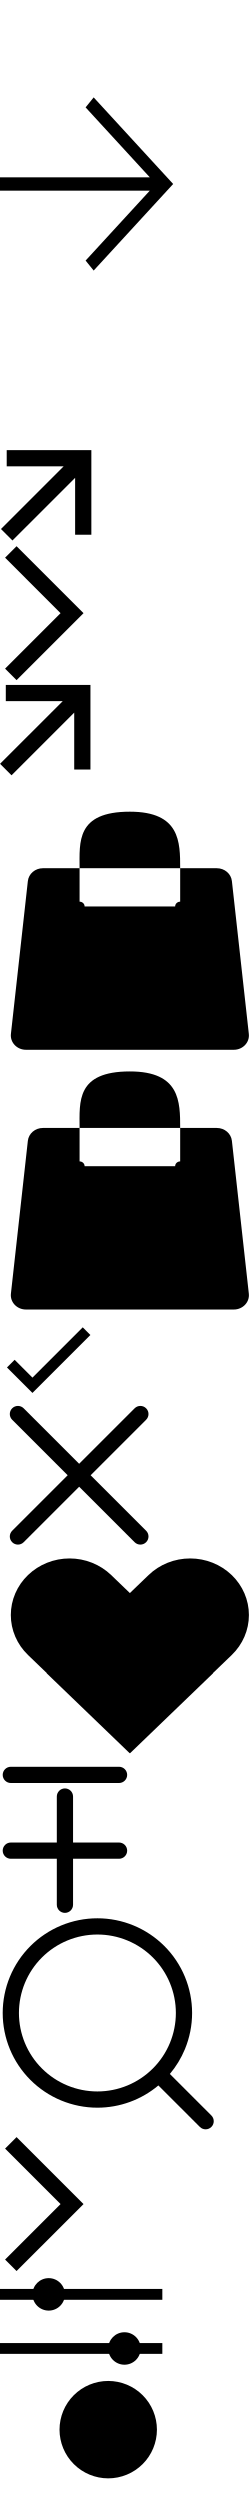
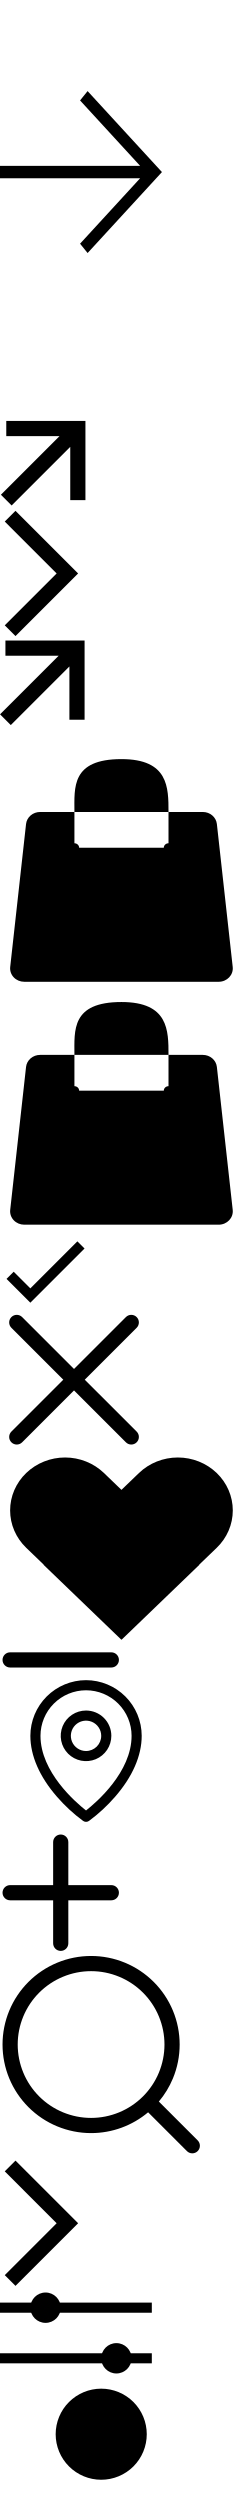
<svg xmlns="http://www.w3.org/2000/svg" xmlns:xlink="http://www.w3.org/1999/xlink">
  <symbol id="_icon-arrow" viewBox="0 0 9 9">
    <path d="M0.964 1.036H8.036M8.036 1.036V8.107M8.036 1.036L0.964 8.107" />
  </symbol>
  <use xlink:href="#_icon-arrow" width="9" height="9" y="0" />
  <view id="_icon-arrow-view" viewBox="0 0 9 9" />
  <symbol id="icon-arrow-sm" viewBox="0 0 16 16">
    <path d="M-3.22792e-07 7.385L13.842 7.385L7.91 0.923L8.655 -3.21044e-07L16 8L8.655 16L7.91 15.077L13.842 8.615L-3.7659e-07 8.615L-3.22792e-07 7.385Z" />
  </symbol>
  <use xlink:href="#icon-arrow-sm" width="16" height="16" y="9" />
  <view id="icon-arrow-sm-view" viewBox="0 9 16 16" />
  <symbol id="icon-arrow-up-2" viewBox="0 0 16 16">
    <g clip-path="url(#clip0_2749_10056)">
      <path d="M3.243 4.243H11.728M11.728 4.243V12.728M11.728 4.243L3.243 12.728" stroke-width="1.5" />
    </g>
    <defs>
      <clipPath id="clip0_2749_10056">
        <rect />
      </clipPath>
    </defs>
  </symbol>
  <use xlink:href="#icon-arrow-up-2" width="16" height="16" y="25" />
  <view id="icon-arrow-up-2-view" viewBox="0 25 16 16" />
  <symbol id="icon-arrow-up" viewBox="0 0 9 9">
    <path fill-rule="evenodd" clip-rule="evenodd" d="M5.88 2.09L0.62 2.09L0.62 0.59H8.441L8.441 8.411L6.941 8.411L6.941 3.151L1.15 8.941L0.089 7.881L5.88 2.09Z" />
  </symbol>
  <use xlink:href="#icon-arrow-up" width="9" height="9" y="41" />
  <view id="icon-arrow-up-view" viewBox="0 41 9 9" />
  <symbol id="icon-arrow-xs" viewBox="0 0 8 13">
    <path fill-rule="evenodd" clip-rule="evenodd" d="M1.53 12.844L0.47 11.783L5.596 6.657L0.47 1.53L1.53 0.47L7.717 6.657L1.53 12.844Z" />
  </symbol>
  <use xlink:href="#icon-arrow-xs" width="8" height="13" y="50" />
  <view id="icon-arrow-xs-view" viewBox="0 50 8 13" />
  <symbol id="icon-arrow" viewBox="0 0 11 11">
    <path fill-rule="evenodd" clip-rule="evenodd" d="M8.357 0.286L8.357 8.107H6.857V2.846L1.066 8.637L0.005 7.576L5.796 1.786L0.536 1.786L0.536 0.286L8.357 0.286Z" />
  </symbol>
  <use xlink:href="#icon-arrow" width="11" height="11" y="63" />
  <view id="icon-arrow-view" viewBox="0 63 11 11" />
  <symbol id="icon-basket" viewBox="0 0 24 24">
    <path d="M16.648 9.756V6.224C16.648 3.807 16.648 1 12 1C7.024 1 7.353 3.807 7.353 6.224V9.756M21.427 7.41L22.992 21.537C23.079 22.32 22.434 23 21.605 23H2.396C2.2 23 2.007 22.961 1.828 22.886C1.649 22.81 1.489 22.7 1.358 22.562C1.228 22.424 1.129 22.262 1.068 22.085C1.008 21.908 0.987 21.721 1.008 21.537L2.574 7.41C2.61 7.084 2.772 6.783 3.028 6.564C3.284 6.345 3.617 6.224 3.961 6.224H20.04C20.754 6.224 21.352 6.736 21.427 7.41ZM7.818 9.756C7.818 9.873 7.769 9.985 7.682 10.068C7.595 10.151 7.476 10.197 7.353 10.197C7.23 10.197 7.112 10.151 7.024 10.068C6.937 9.985 6.888 9.873 6.888 9.756C6.888 9.639 6.937 9.526 7.024 9.444C7.112 9.361 7.23 9.314 7.353 9.314C7.476 9.314 7.595 9.361 7.682 9.444C7.769 9.526 7.818 9.639 7.818 9.756ZM17.113 9.756C17.113 9.873 17.064 9.985 16.977 10.068C16.89 10.151 16.771 10.197 16.648 10.197C16.525 10.197 16.407 10.151 16.319 10.068C16.232 9.985 16.183 9.873 16.183 9.756C16.183 9.639 16.232 9.526 16.319 9.444C16.407 9.361 16.525 9.314 16.648 9.314C16.771 9.314 16.89 9.361 16.977 9.444C17.064 9.526 17.113 9.639 17.113 9.756Z" stroke-width="1.5" stroke-linecap="round" stroke-linejoin="round" />
  </symbol>
  <use xlink:href="#icon-basket" width="24" height="24" y="74" />
  <view id="icon-basket-view" viewBox="0 74 24 24" />
  <symbol id="icon-cart" viewBox="0 0 24 24">
    <path d="M16.648 9.756V6.224C16.648 3.807 16.648 1 12 1C7.024 1 7.353 3.807 7.353 6.224V9.756M21.427 7.41L22.992 21.537C23.079 22.32 22.434 23 21.605 23H2.396C2.2 23 2.007 22.961 1.828 22.886C1.649 22.81 1.489 22.7 1.358 22.562C1.228 22.424 1.129 22.262 1.068 22.085C1.008 21.908 0.987 21.721 1.008 21.537L2.574 7.41C2.61 7.084 2.772 6.783 3.028 6.564C3.284 6.345 3.617 6.224 3.961 6.224H20.04C20.754 6.224 21.352 6.736 21.427 7.41ZM7.818 9.756C7.818 9.873 7.769 9.985 7.682 10.068C7.595 10.151 7.476 10.197 7.353 10.197C7.23 10.197 7.112 10.151 7.024 10.068C6.937 9.985 6.888 9.873 6.888 9.756C6.888 9.639 6.937 9.526 7.024 9.444C7.112 9.361 7.23 9.314 7.353 9.314C7.476 9.314 7.595 9.361 7.682 9.444C7.769 9.526 7.818 9.639 7.818 9.756ZM17.113 9.756C17.113 9.873 17.064 9.985 16.977 10.068C16.89 10.151 16.771 10.197 16.648 10.197C16.525 10.197 16.407 10.151 16.319 10.068C16.232 9.985 16.183 9.873 16.183 9.756C16.183 9.639 16.232 9.526 16.319 9.444C16.407 9.361 16.525 9.314 16.648 9.314C16.771 9.314 16.89 9.361 16.977 9.444C17.064 9.526 17.113 9.639 17.113 9.756Z" stroke-width="1.5" stroke-linecap="round" stroke-linejoin="round" />
  </symbol>
  <use xlink:href="#icon-cart" width="24" height="24" y="98" />
  <view id="icon-cart-view" viewBox="0 98 24 24" />
  <symbol id="icon-check" viewBox="0 0 9 7">
    <path fill-rule="evenodd" clip-rule="evenodd" d="M8.352 1.354L2.998 6.707L0.645 4.354L1.352 3.646L2.998 5.293L7.645 0.646L8.352 1.354Z" />
  </symbol>
  <use xlink:href="#icon-check" width="9" height="7" y="122" />
  <view id="icon-check-view" viewBox="0 122 9 7" />
  <symbol id="icon-close" viewBox="0 0 14 14">
    <path fill-rule="evenodd" clip-rule="evenodd" d="M13.501 1.127C13.794 1.419 13.794 1.894 13.501 2.187L8.374 7.314L13.501 12.44C13.794 12.733 13.794 13.208 13.501 13.501C13.208 13.794 12.733 13.794 12.44 13.501L7.313 8.374L2.187 13.501C1.894 13.794 1.419 13.794 1.126 13.501C0.833 13.208 0.833 12.733 1.126 12.44L6.253 7.314L1.126 2.187C0.833 1.894 0.833 1.419 1.126 1.127C1.419 0.834 1.894 0.834 2.187 1.127L7.313 6.253L12.44 1.127C12.733 0.834 13.208 0.834 13.501 1.127Z" />
  </symbol>
  <use xlink:href="#icon-close" width="14" height="14" y="129" />
  <view id="icon-close-view" viewBox="0 129 14 14" />
  <symbol id="icon-fav" viewBox="0 0 24 20">
    <path d="M2.591 2.531C3.095 2.046 3.693 1.661 4.352 1.398C5.01 1.135 5.716 1 6.429 1C7.142 1 7.848 1.135 8.506 1.398C9.165 1.661 9.763 2.046 10.268 2.531L12 4.199L13.733 2.531C14.751 1.551 16.132 1 17.572 1C19.011 1 20.392 1.551 21.41 2.532C22.428 3.512 23 4.842 23 6.228C23 7.615 22.428 8.944 21.41 9.924L19.677 11.592L19.692 11.607L12.016 19L12 18.985L11.985 19L4.308 11.607L4.323 11.592L2.591 9.924C2.086 9.439 1.686 8.863 1.413 8.228C1.14 7.594 1 6.914 1 6.228C1 5.541 1.14 4.861 1.413 4.227C1.686 3.593 2.086 3.016 2.591 2.531Z" stroke-width="1.5" stroke-linejoin="round" />
  </symbol>
  <use xlink:href="#icon-fav" width="24" height="20" y="143" />
  <view id="icon-fav-view" viewBox="0 143 24 20" />
  <symbol id="icon-minus" viewBox="0 0 12 2">
    <path fill-rule="evenodd" clip-rule="evenodd" d="M11.75 1C11.75 1.414 11.414 1.75 11 1.75L1 1.75C0.586 1.75 0.25 1.414 0.25 1C0.25 0.586 0.586 0.25 1 0.25L11 0.25C11.414 0.25 11.75 0.586 11.75 1Z" />
  </symbol>
  <use xlink:href="#icon-minus" width="12" height="2" y="163" />
  <view id="icon-minus-view" viewBox="0 163 12 2" />
+   <symbol id="icon-pin" viewBox="0 0 16 16">
+     <path d="M8.5 4C8.006 4 7.522 4.147 7.111 4.421C6.7 4.696 6.38 5.086 6.19 5.543C6.001 6 5.952 6.503 6.048 6.988C6.144 7.473 6.383 7.918 6.732 8.268C7.082 8.617 7.527 8.855 8.012 8.952C8.497 9.048 9 8.999 9.457 8.81C9.914 8.62 10.304 8.3 10.579 7.889C10.853 7.478 11 6.994 11 6.5C11 5.837 10.737 5.201 10.268 4.732C9.799 4.263 9.163 4 8.5 4ZM8.5 8C8.203 8 7.913 7.912 7.667 7.747C7.42 7.582 7.228 7.348 7.114 7.074C7.001 6.8 6.971 6.498 7.029 6.207C7.087 5.916 7.23 5.649 7.439 5.439C7.649 5.23 7.916 5.087 8.207 5.029C8.498 4.971 8.8 5.001 9.074 5.114C9.348 5.228 9.582 5.42 9.747 5.667C9.912 5.913 10 6.203 10 6.5C10 6.898 9.842 7.279 9.561 7.561C9.279 7.842 8.898 8 8.5 8ZM8.5 1C7.042 1.002 5.644 1.582 4.613 2.613C3.582 3.644 3.002 5.042 3 6.5C3 8.463 3.907 10.543 5.625 12.516C6.397 13.407 7.266 14.21 8.216 14.909C8.3 14.968 8.4 15 8.502 15C8.605 15 8.705 14.968 8.789 14.909C9.737 14.21 10.604 13.407 11.375 12.516C13.091 10.543 14 8.463 14 6.5C13.998 5.042 13.418 3.644 12.387 2.613C11.356 1.582 9.958 1.002 8.5 1ZM8.5 13.875C7.467 13.062 4 10.078 4 6.5C4 5.307 4.474 4.162 5.318 3.318C6.162 2.474 7.307 2 8.5 2C9.693 2 10.838 2.474 11.682 3.318C12.526 4.162 13 5.307 13 6.5C13 10.077 9.533 13.062 8.5 13.875Z" />
+   </symbol>
+   <use xlink:href="#icon-pin" width="16" height="16" y="165" />
+   <view id="icon-pin-view" viewBox="0 165 16 16" />
  <symbol id="icon-plus" viewBox="0 0 12 12">
    <path fill-rule="evenodd" clip-rule="evenodd" d="M11.75 6C11.75 6.414 11.414 6.75 11 6.75L6.75 6.75L6.75 11C6.75 11.414 6.414 11.75 6 11.75C5.586 11.75 5.25 11.414 5.25 11L5.25 6.75L1 6.75C0.586 6.75 0.25 6.414 0.25 6C0.25 5.586 0.586 5.25 1 5.25L5.25 5.25L5.25 1C5.25 0.586 5.586 0.25 6 0.25C6.414 0.25 6.75 0.586 6.75 1L6.75 5.25L11 5.25C11.414 5.25 11.75 5.586 11.75 6Z" />
  </symbol>
-   <use xlink:href="#icon-plus" width="12" height="12" y="165" />
-   <view id="icon-plus-view" viewBox="0 165 12 12" />
+   <use xlink:href="#icon-plus" width="12" height="12" y="181" />
+   <view id="icon-plus-view" viewBox="0 181 12 12" />
  <symbol id="icon-search" viewBox="0 0 20 20">
    <path fill-rule="evenodd" clip-rule="evenodd" d="M5.651 0.916C6.713 0.476 7.851 0.25 9 0.25C10.149 0.25 11.287 0.476 12.348 0.916C13.41 1.356 14.374 2 15.187 2.813C16 3.625 16.644 4.59 17.084 5.652C17.524 6.713 17.75 7.851 17.75 9C17.75 10.149 17.524 11.287 17.084 12.349C16.74 13.179 16.271 13.949 15.695 14.634L19.53 18.47C19.823 18.763 19.823 19.238 19.53 19.53C19.237 19.823 18.762 19.823 18.469 19.53L14.634 15.695C13.063 17.017 11.069 17.75 9 17.75C6.679 17.75 4.453 16.828 2.812 15.187C1.171 13.546 0.25 11.321 0.25 9C0.25 6.679 1.171 4.454 2.812 2.813C3.625 2 4.59 1.356 5.651 0.916ZM9 1.75C8.048 1.75 7.105 1.937 6.225 2.302C5.346 2.666 4.546 3.2 3.873 3.873C2.513 5.233 1.75 7.077 1.75 9C1.75 10.923 2.513 12.767 3.873 14.127C5.233 15.486 7.077 16.25 9 16.25C10.923 16.25 12.767 15.486 14.126 14.127C14.8 13.454 15.334 12.654 15.698 11.775C16.062 10.895 16.25 9.952 16.25 9C16.25 8.048 16.062 7.105 15.698 6.226C15.334 5.346 14.8 4.547 14.126 3.873C13.453 3.2 12.654 2.666 11.774 2.302C10.895 1.937 9.952 1.75 9 1.75Z" />
  </symbol>
-   <use xlink:href="#icon-search" width="20" height="20" y="177" />
-   <view id="icon-search-view" viewBox="0 177 20 20" />
+   <use xlink:href="#icon-search" width="20" height="20" y="193" />
+   <view id="icon-search-view" viewBox="0 193 20 20" />
  <symbol id="icon-slider-arrow" viewBox="0 0 8 13">
    <path fill-rule="evenodd" clip-rule="evenodd" d="M1.53 12.844L0.47 11.783L5.596 6.657L0.47 1.53L1.53 0.469L7.718 6.657L1.53 12.844Z" />
  </symbol>
-   <use xlink:href="#icon-slider-arrow" width="8" height="13" y="197" />
-   <view id="icon-slider-arrow-view" viewBox="0 197 8 13" />
+   <use xlink:href="#icon-slider-arrow" width="8" height="13" y="213" />
+   <view id="icon-slider-arrow-view" viewBox="0 213 8 13" />
  <symbol id="icon-sort" viewBox="0 0 15 9">
    <path fill-rule="evenodd" clip-rule="evenodd" d="M15 2.5H0V1.5H15V2.5Z" />
    <path fill-rule="evenodd" clip-rule="evenodd" d="M15 7.5H0V6.5H15V7.5Z" />
    <path d="M6 2C6 2.828 5.328 3.5 4.5 3.5C3.672 3.5 3 2.828 3 2C3 1.172 3.672 0.5 4.5 0.5C5.328 0.5 6 1.172 6 2Z" />
    <path d="M13 7C13 7.828 12.328 8.5 11.5 8.5C10.672 8.5 10 7.828 10 7C10 6.172 10.672 5.5 11.5 5.5C12.328 5.5 13 6.172 13 7Z" />
  </symbol>
-   <use xlink:href="#icon-sort" width="15" height="9" y="210" />
-   <view id="icon-sort-view" viewBox="0 210 15 9" />
+   <use xlink:href="#icon-sort" width="15" height="9" y="226" />
+   <view id="icon-sort-view" viewBox="0 226 15 9" />
  <symbol id="icon-user" viewBox="0 0 20 22">
    <path d="M4.578 14.482C3.163 15.324 -0.547 17.044 1.713 19.197C2.816 20.248 4.045 21 5.59 21H14.408C15.954 21 17.183 20.248 18.286 19.197C20.546 17.044 16.836 15.324 15.421 14.482C13.779 13.512 11.906 13 9.999 13C8.092 13 6.22 13.512 4.578 14.482ZM14.5 5.5C14.5 6.693 14.026 7.838 13.182 8.682C12.338 9.526 11.193 10 10 10C8.806 10 7.662 9.526 6.818 8.682C5.974 7.838 5.5 6.693 5.5 5.5C5.5 4.307 5.974 3.162 6.818 2.318C7.662 1.474 8.806 1 10 1C11.193 1 12.338 1.474 13.182 2.318C14.026 3.162 14.5 4.307 14.5 5.5Z" stroke-width="1.5" stroke-linecap="round" stroke-linejoin="round" />
  </symbol>
-   <use xlink:href="#icon-user" width="20" height="22" y="219" />
-   <view id="icon-user-view" viewBox="0 219 20 22" />
+   <use xlink:href="#icon-user" width="20" height="22" y="235" />
+   <view id="icon-user-view" viewBox="0 235 20 22" />
</svg>
